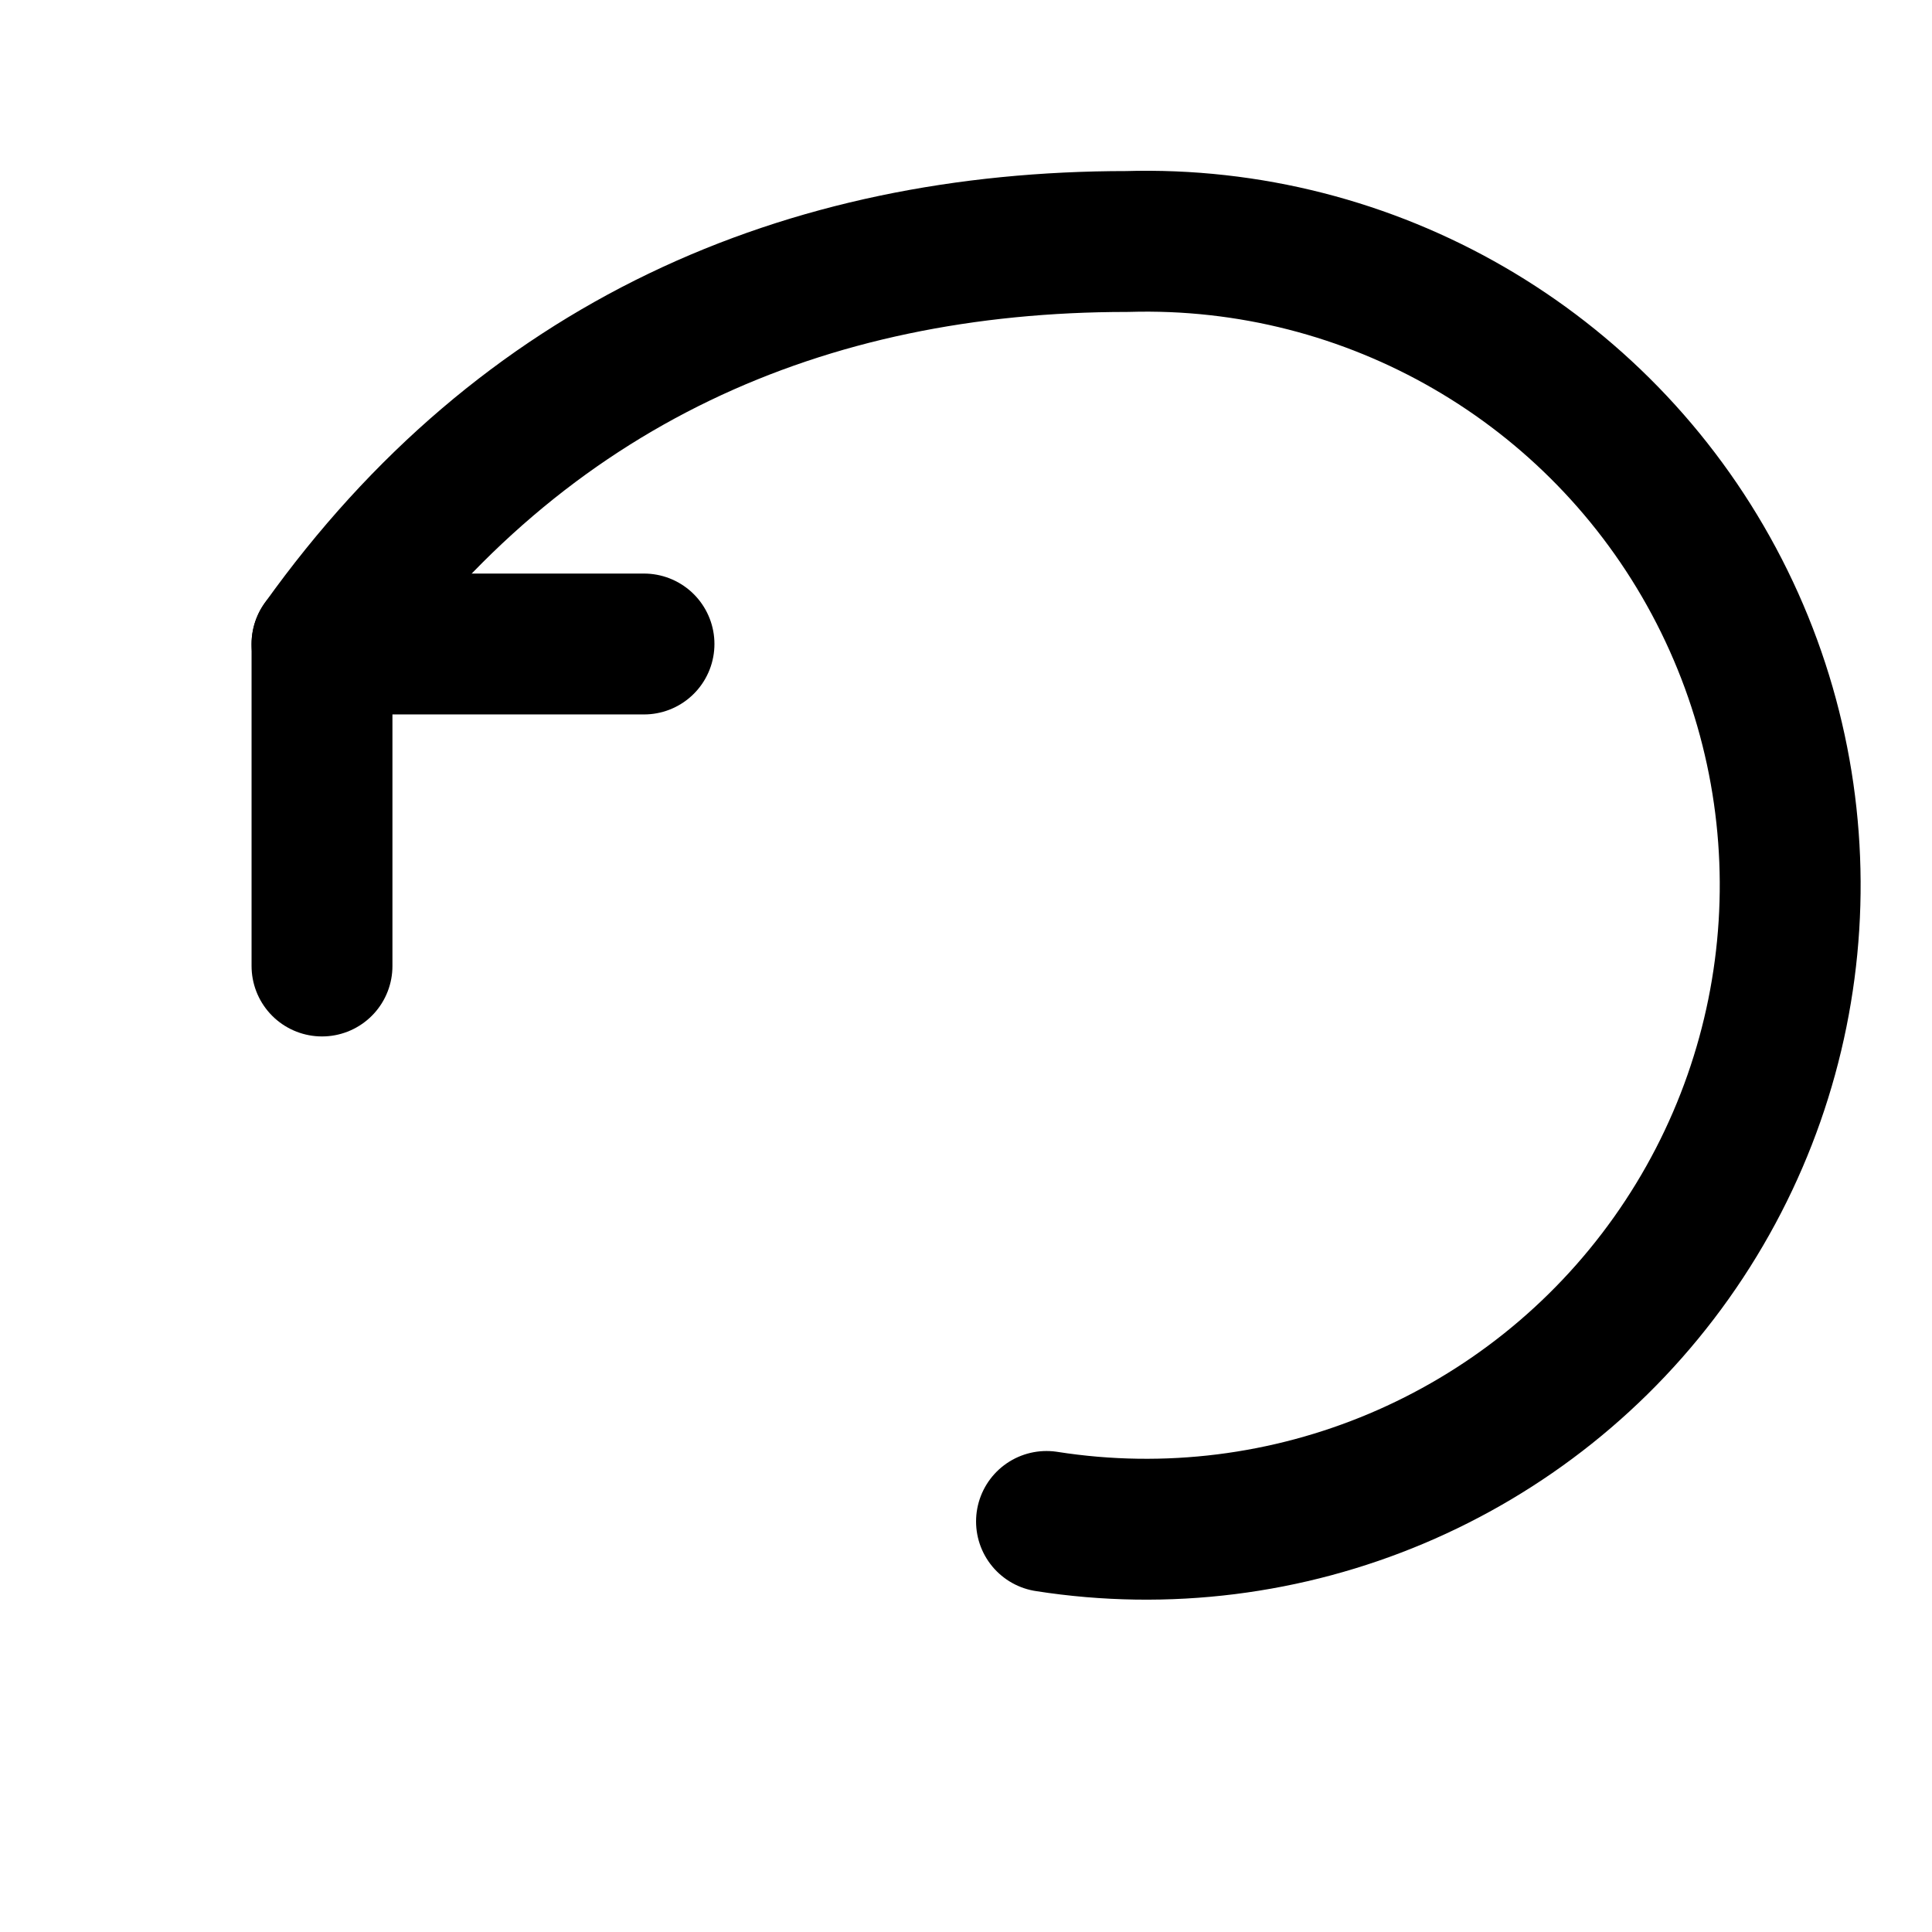
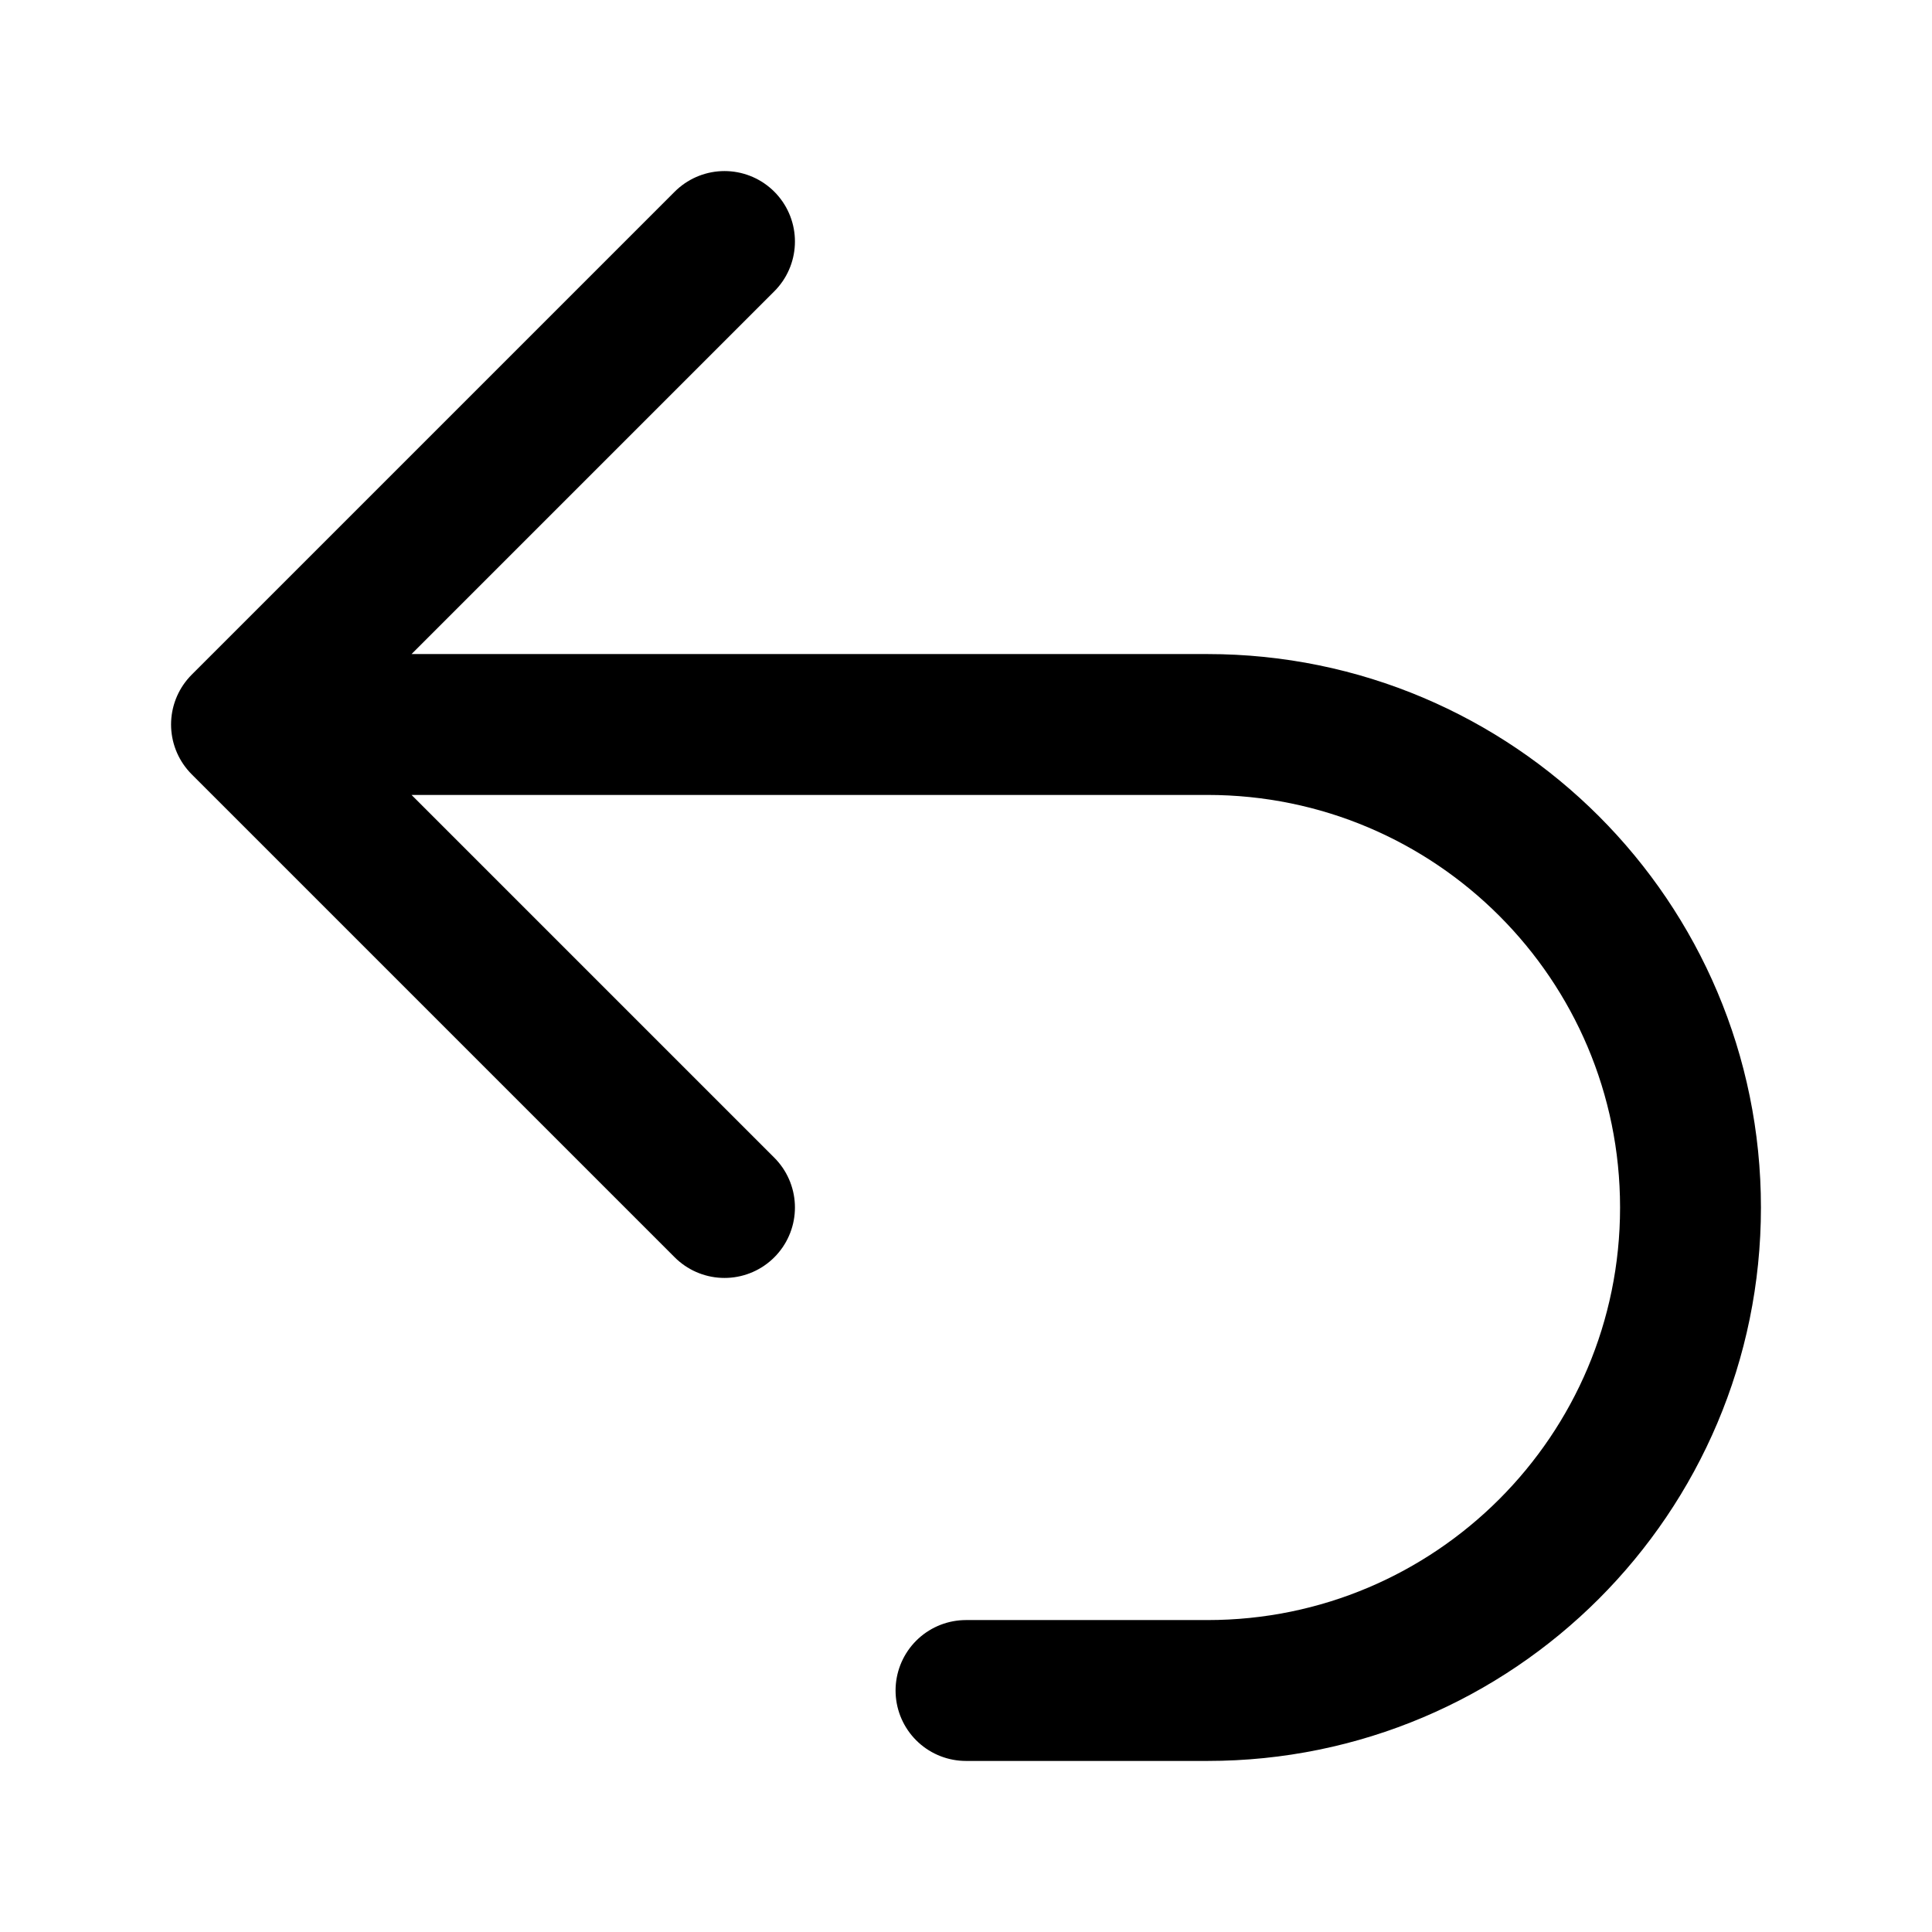
<svg xmlns="http://www.w3.org/2000/svg" viewBox="0 0 24 24" fill="none" stroke="currentColor" stroke-width="1.75" stroke-linecap="round" stroke-linejoin="round">
-   <path d="M8 8H4v4" />
-   <path d="M4 8c2.5-3.5 6-5 10-5a8 8 0 1 1-1 15.9" />
+   <path d="M9 15L3 9m0 0l6-6M3 9h12a6 6 0 0 1 0 12h-3" />
</svg>
